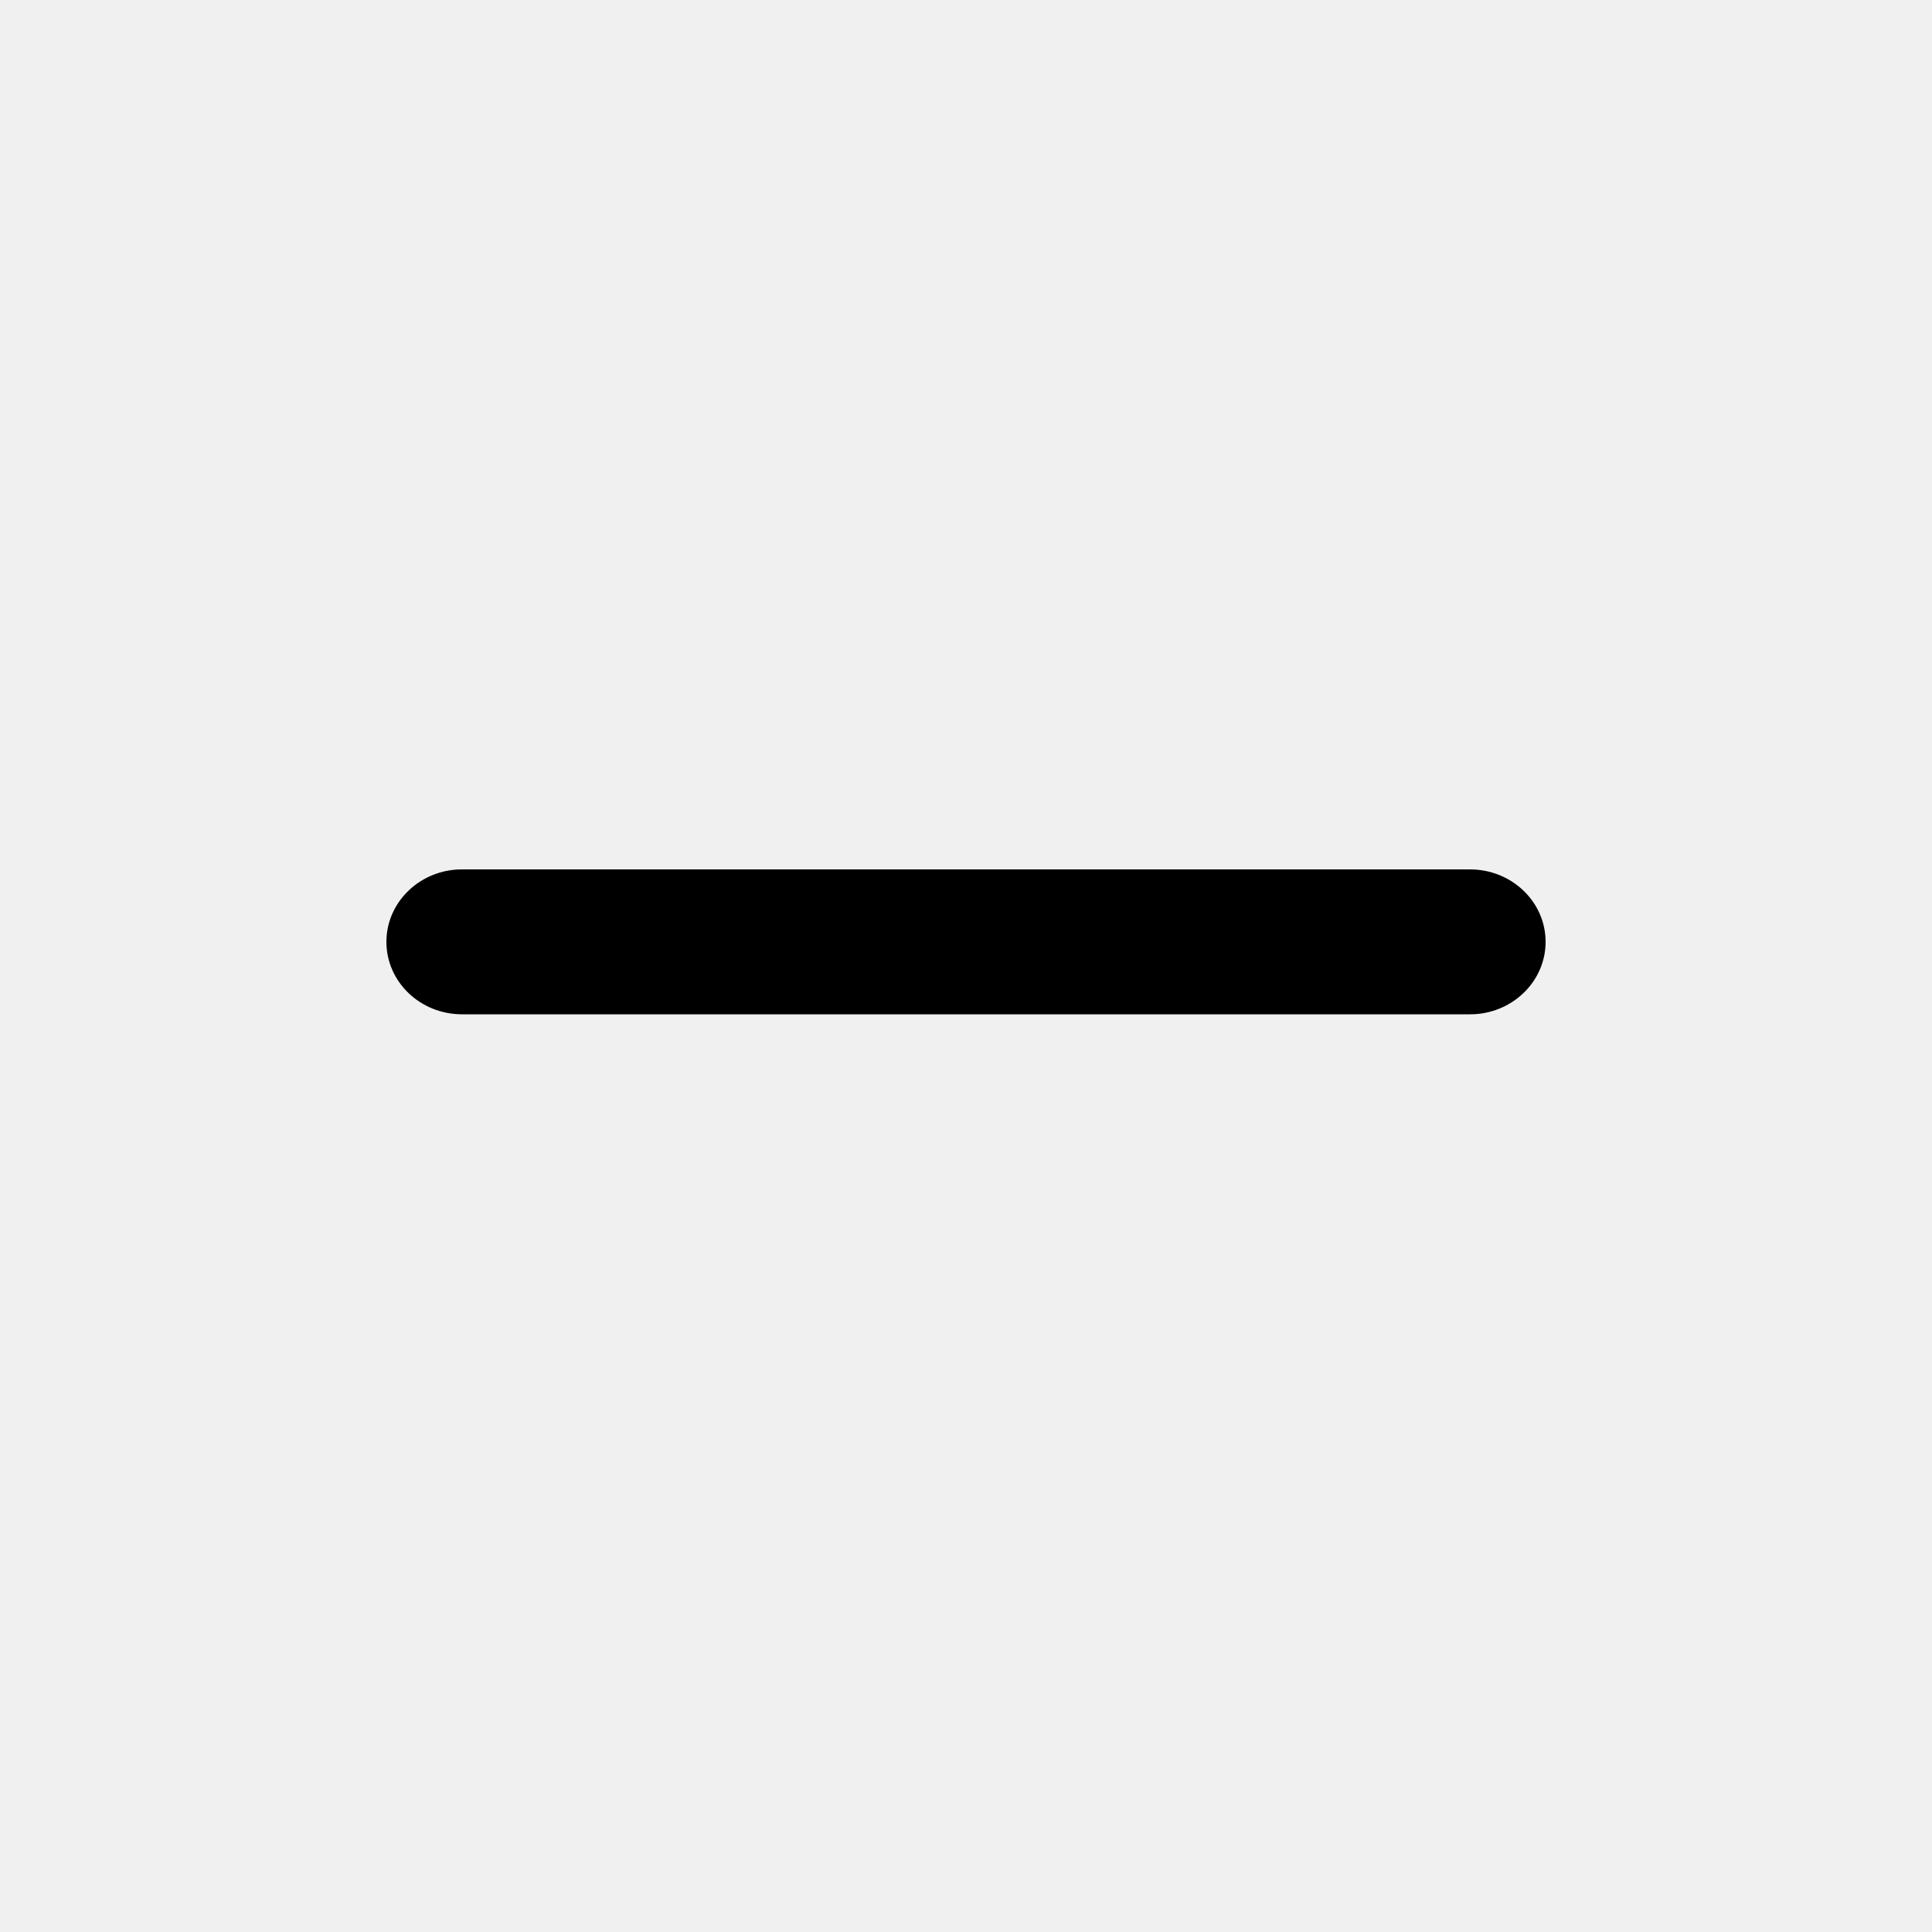
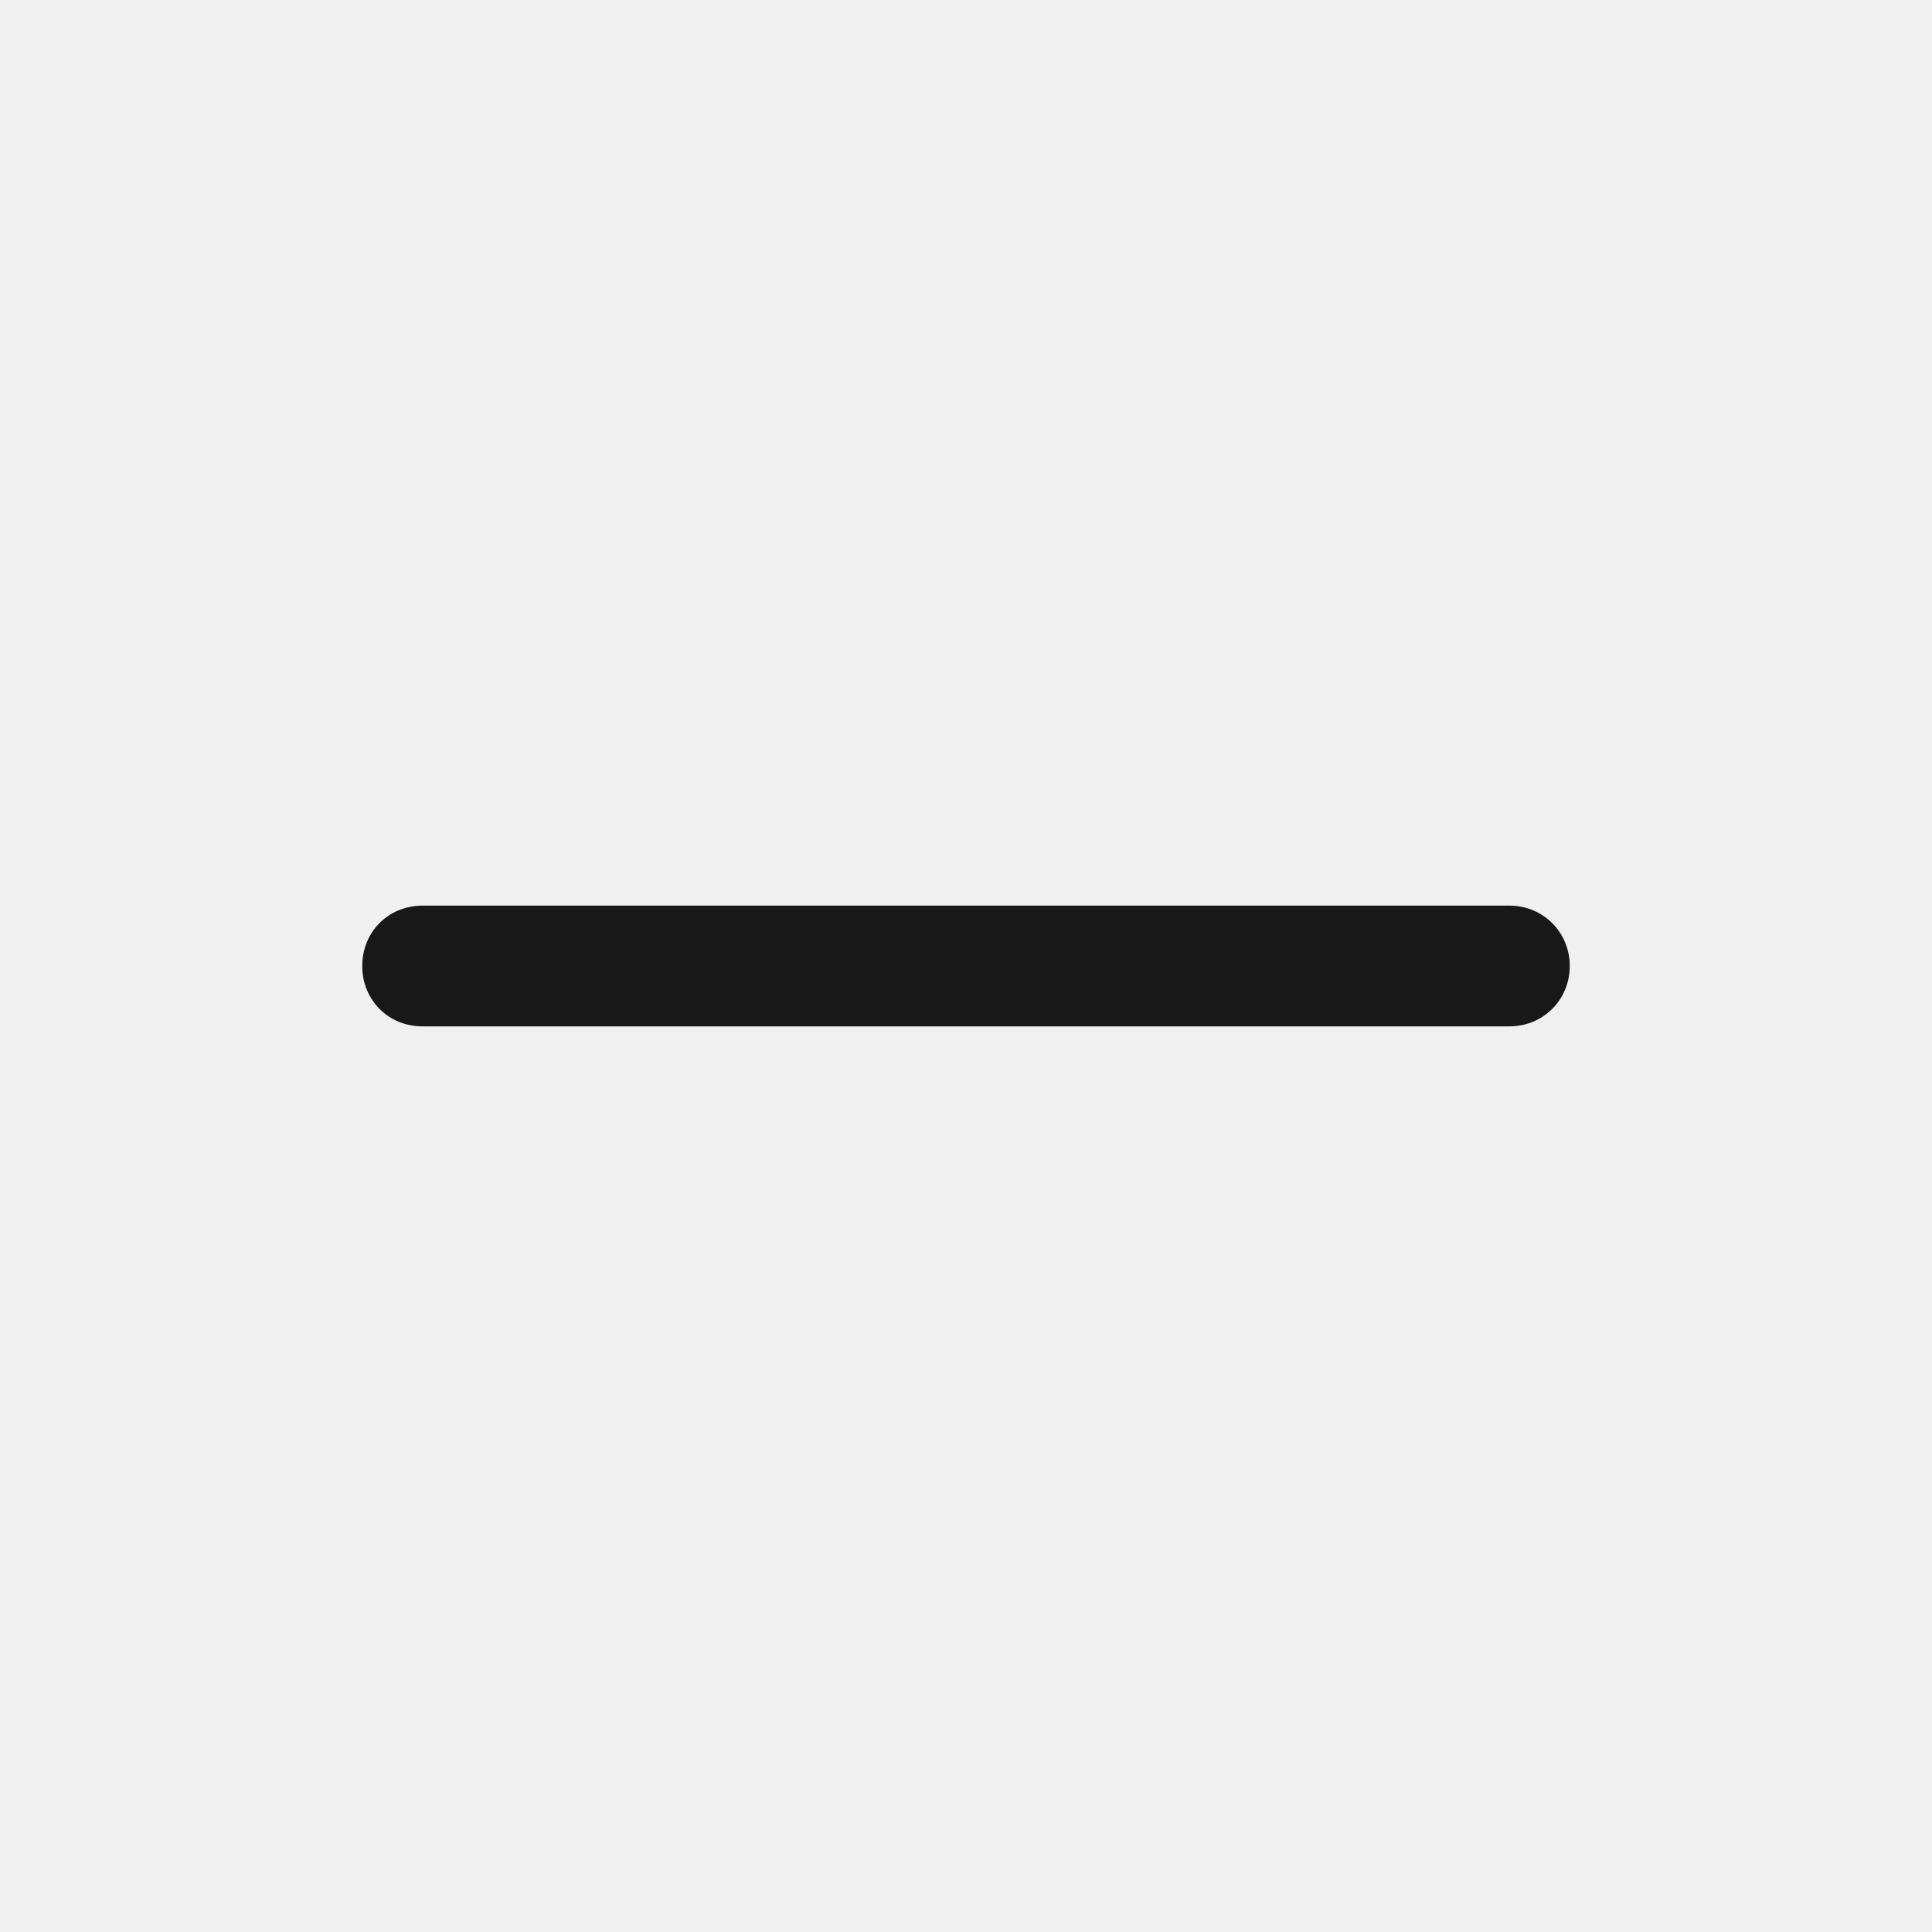
- <svg xmlns="http://www.w3.org/2000/svg" width="20px" height="20px" viewBox="0 0 20 20" version="1.1">
-   <g id="minimize" stroke="none" stroke-width="1" fill="none" fill-rule="evenodd">
-     <path d="M15.217,9 C15.65,9 16,9.336 16,9.75 C16,10.149 15.674,10.476 15.263,10.499 L15.217,10.5 L4.783,10.5 C4.35,10.5 4,10.164 4,9.75 C4,9.351 4.326,9.024 4.737,9.001 L4.783,9 L15.217,9 Z" id="路径-2" fill="#000000" fill-rule="nonzero" />
+ <svg xmlns="http://www.w3.org/2000/svg" width="24" height="24" viewBox="0 0 24 24" fill="none">
+   <defs>
+     <clipPath id="clip309_66389">
+       <rect id="属性 1=最小化" width="24" height="24" fill="white" fill-opacity="0" />
+     </clipPath>
+   </defs>
+   <g clip-path="url(#clip309_66389)">
+     <path id="矩形 109 (边框)" d="M5.25 11.25L18.75 11.25C19.17 11.25 19.5 11.58 19.5 12C19.5 12.42 19.17 12.75 18.75 12.75L5.25 12.75C4.82 12.75 4.5 12.42 4.5 12C4.5 11.58 4.82 11.25 5.25 11.25Z" fill="#000000" fill-opacity="0.898" fill-rule="evenodd" />
  </g>
</svg>
